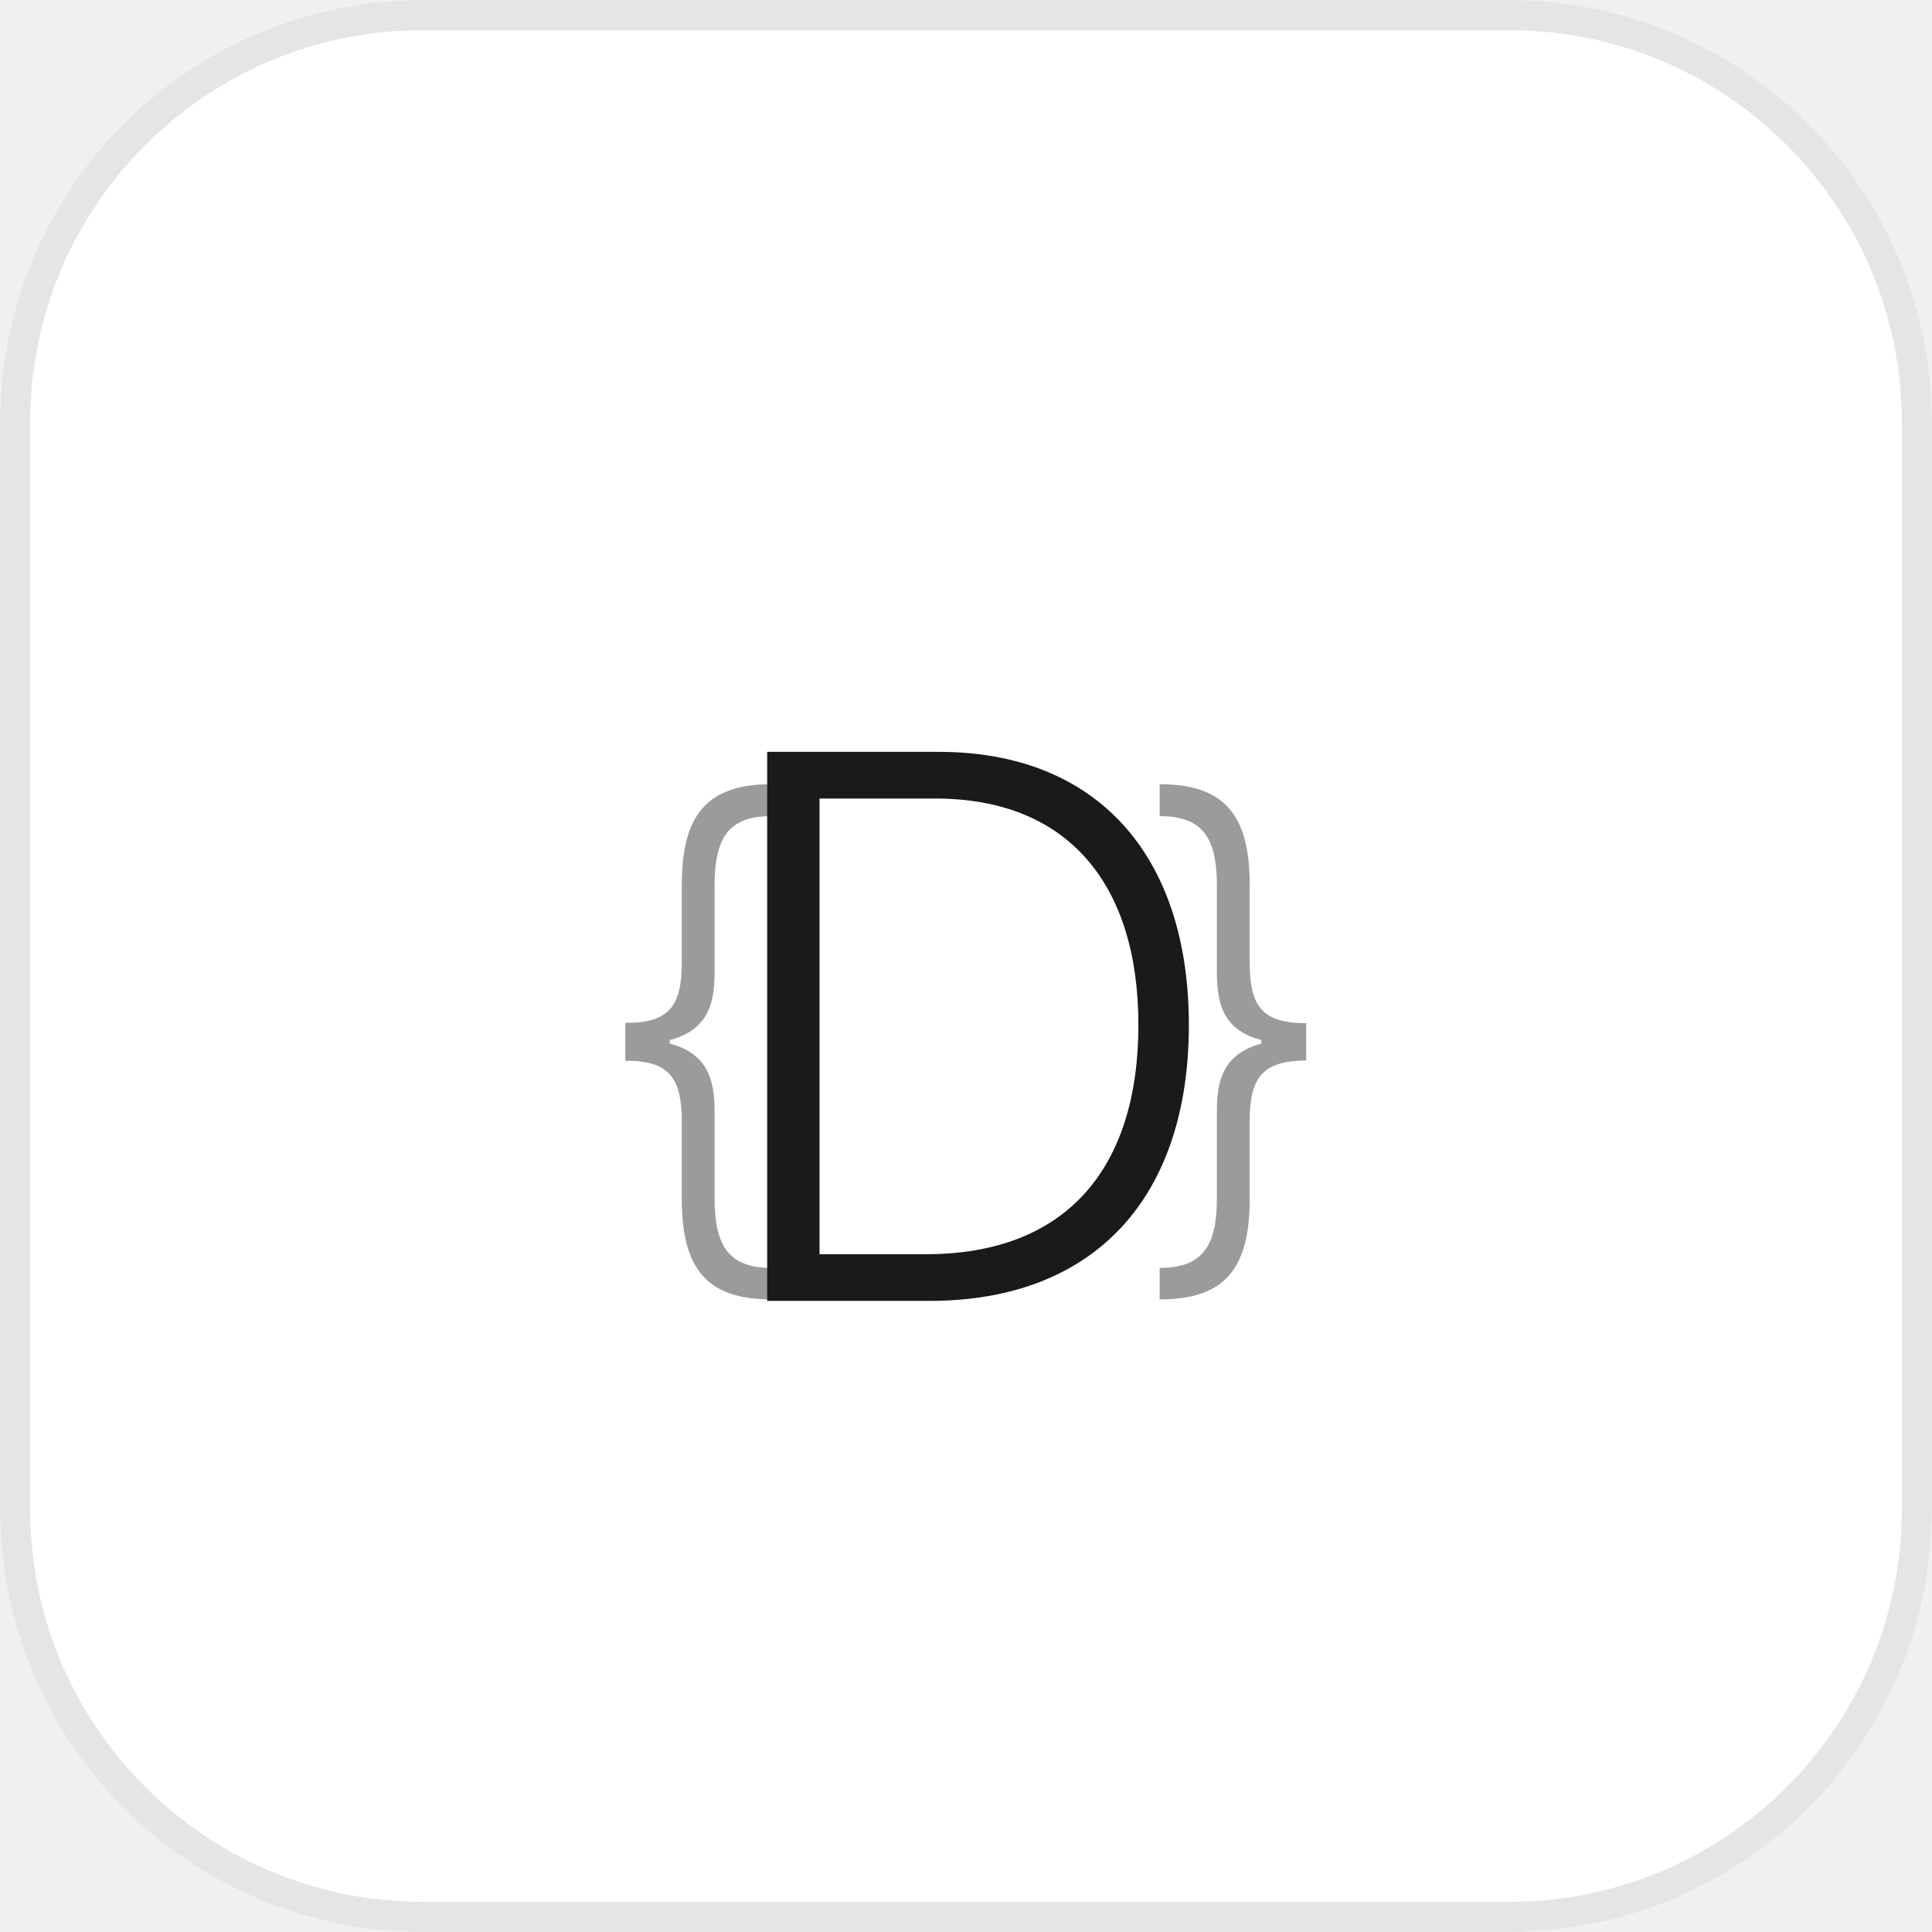
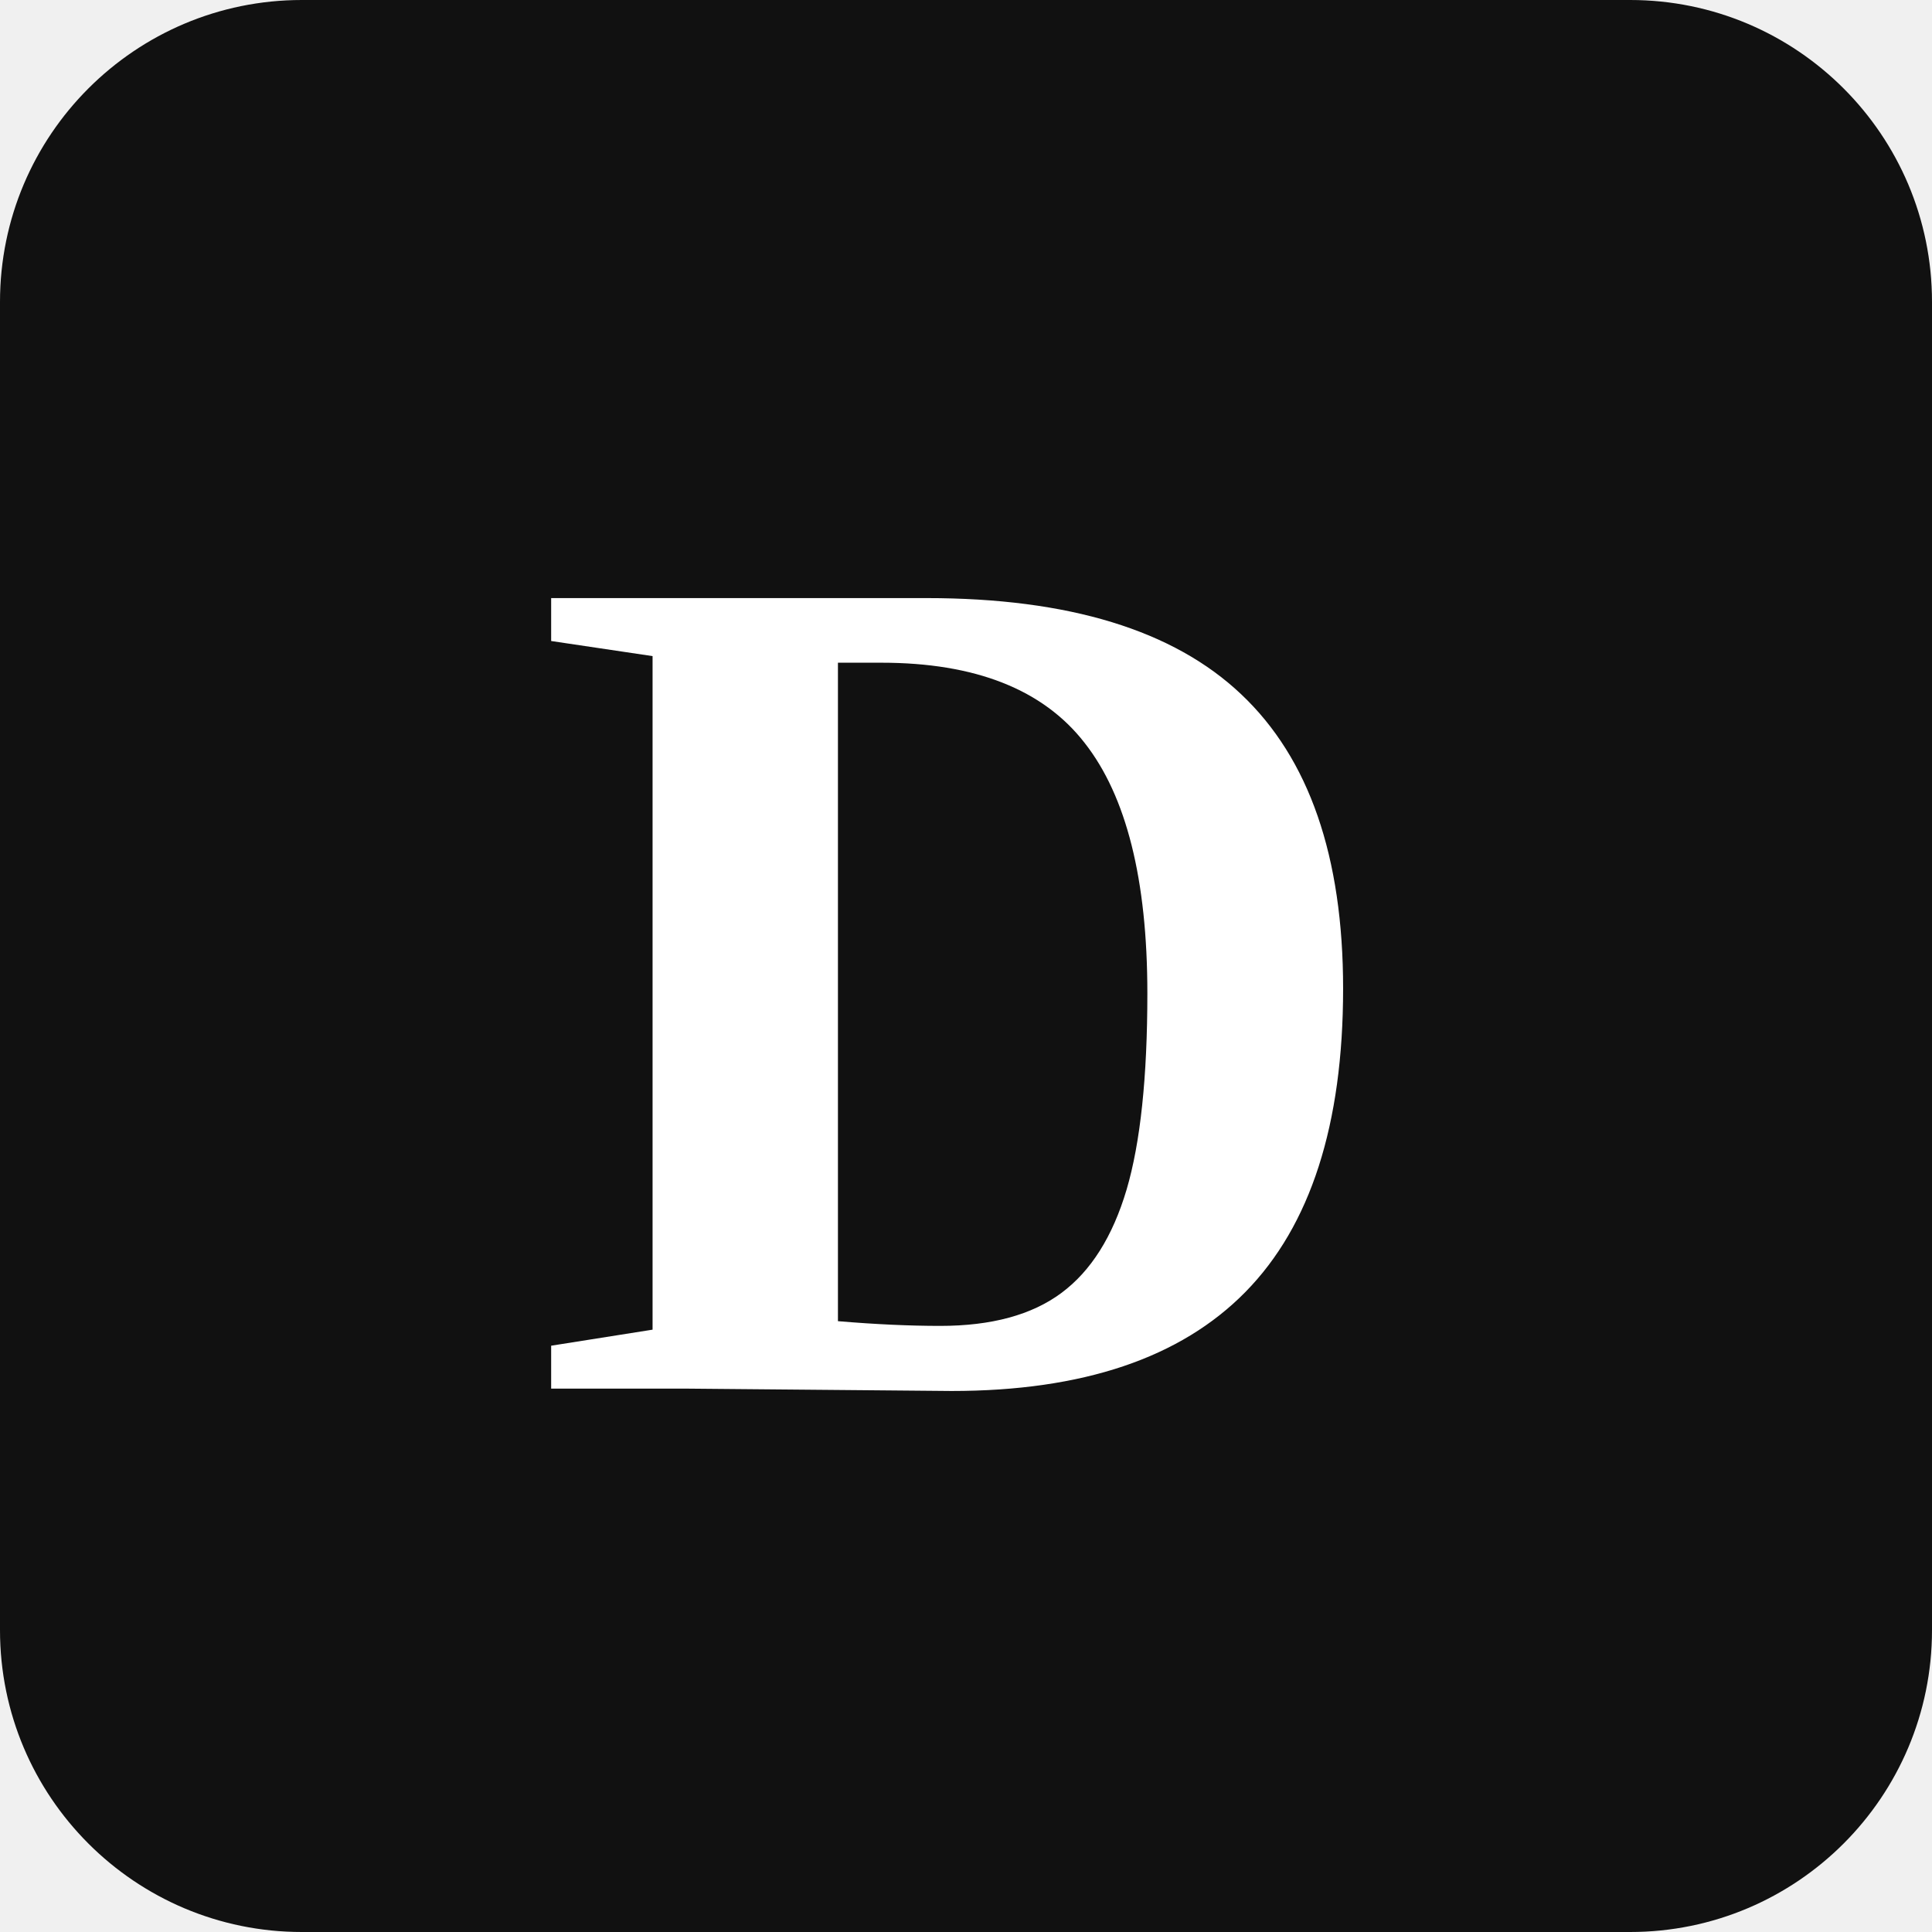
- <svg xmlns="http://www.w3.org/2000/svg" viewBox="0 0 64 64" role="img" aria-label="Daniel Hunt monogram">
-   <rect width="64" height="64" rx="14" fill="#FFFFFF" />
-   <rect x="0.5" y="0.5" width="63" height="63" rx="13.5" fill="none" stroke="#E5E5E5" />
-   <g text-anchor="middle" dominant-baseline="central" font-family="Inter, ui-sans-serif, system-ui, sans-serif">
-     <text x="23" y="34" font-size="20" font-weight="300" fill="#9B9B9B" transform="scale(0.88 0.94) translate(3.2 1.8)">{</text>
-     <text x="32" y="34" font-size="25" font-weight="300" fill="#1A1A1A">D</text>
-     <text x="41" y="34" font-size="20" font-weight="300" fill="#9B9B9B" transform="scale(0.88 0.94) translate(5.5 1.8)">}</text>
-   </g>
+ <svg xmlns="http://www.w3.org/2000/svg" viewBox="0 0 64 64" role="img" aria-label="Daniel Hunt">
+   <rect width="64" height="64" rx="10" fill="#111111" />
+   <text x="32" y="46" font-size="40" font-weight="700" font-family="Georgia, 'Times New Roman', serif" fill="#FFFFFF" text-anchor="middle">D</text>
</svg>
